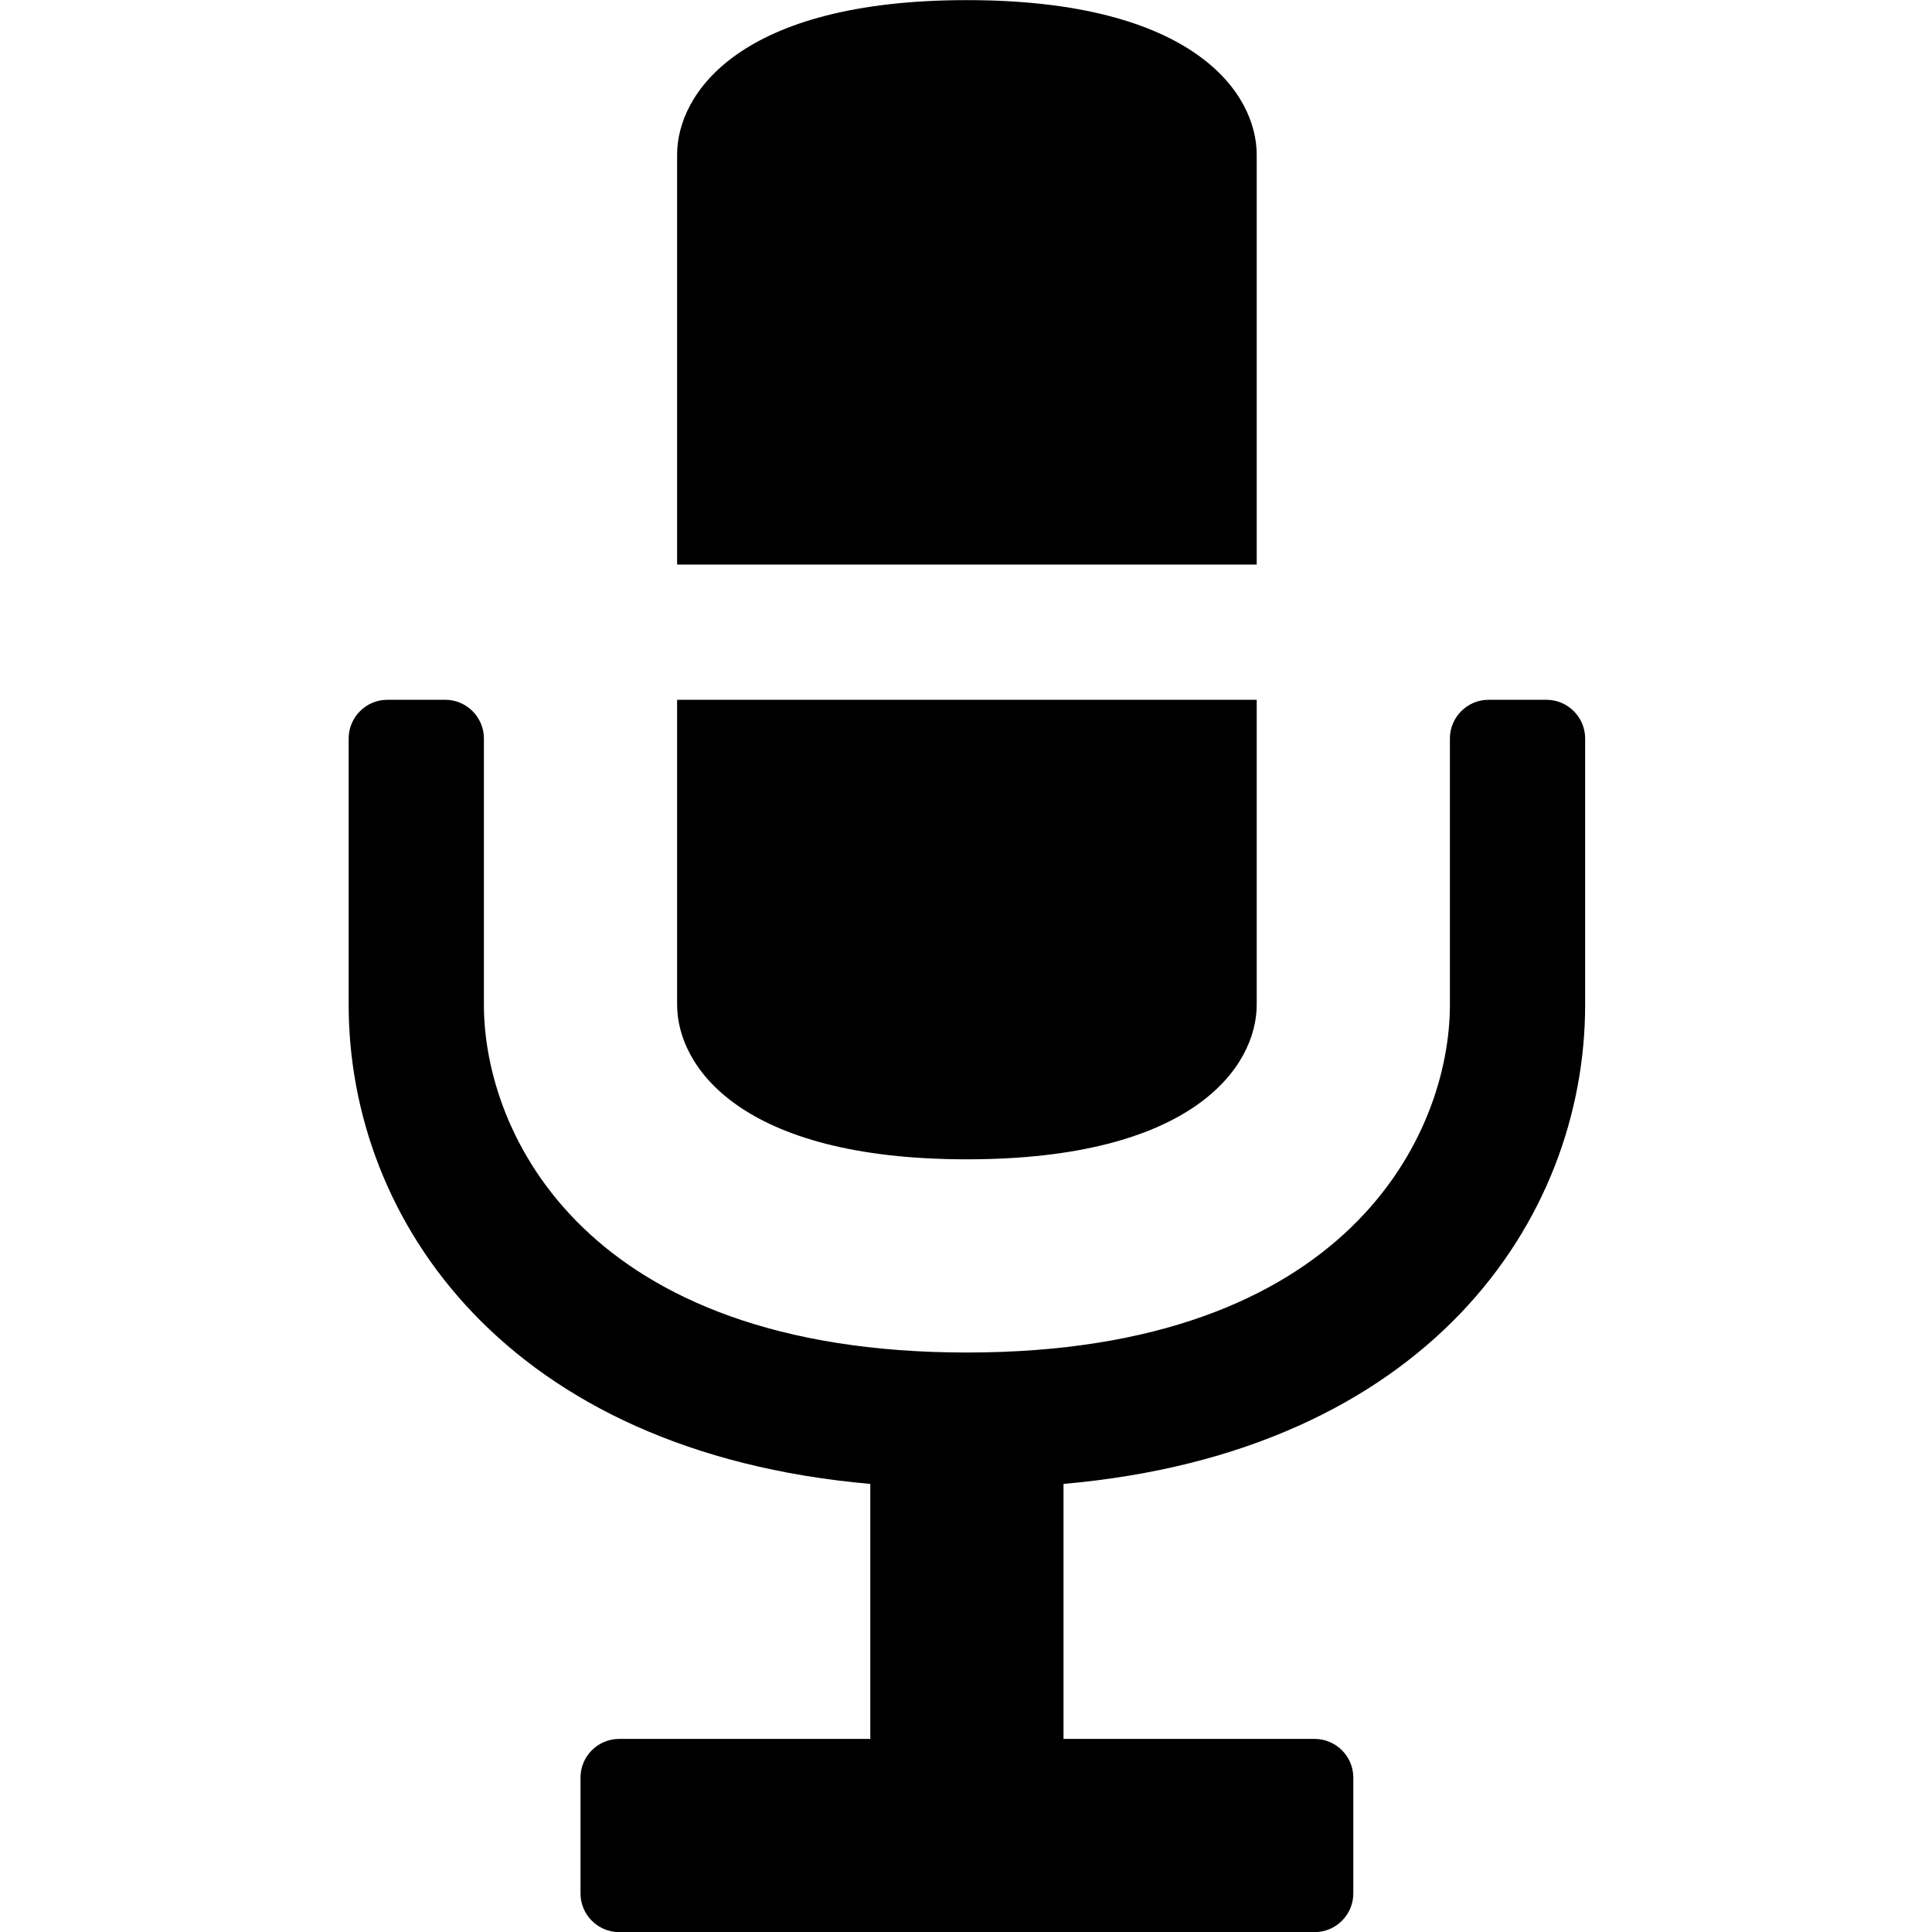
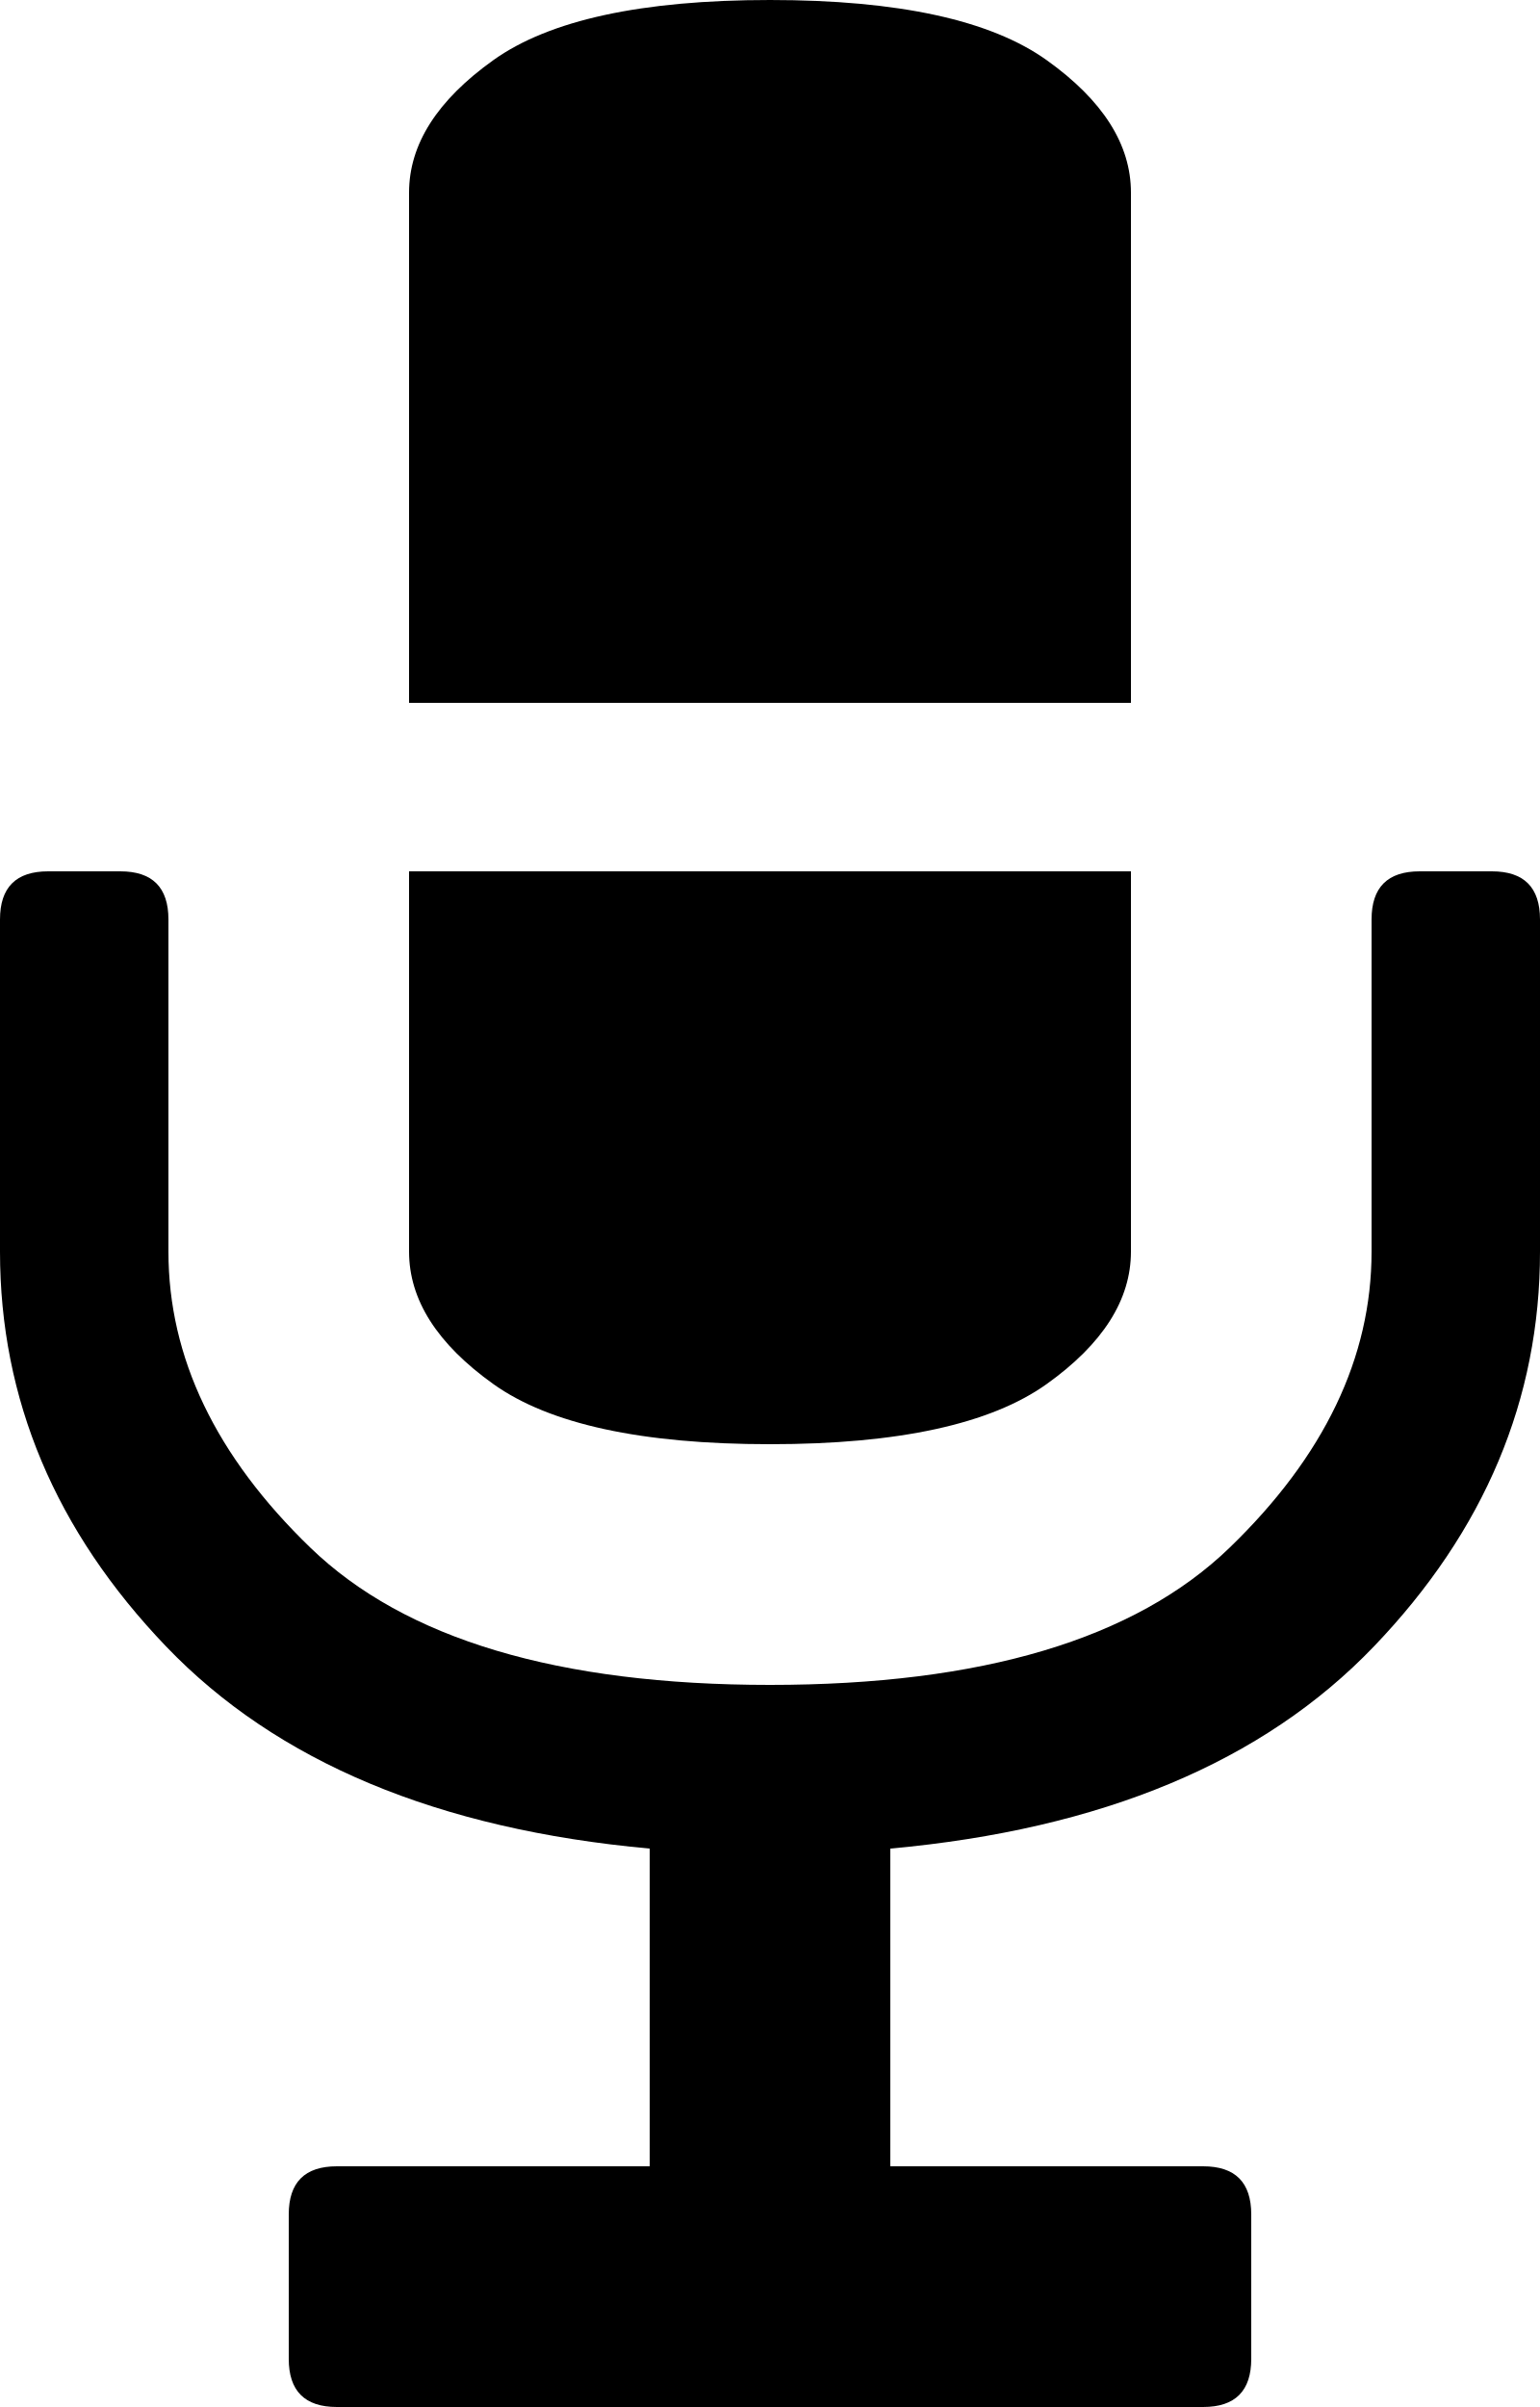
- <svg xmlns="http://www.w3.org/2000/svg" version="1.1" id="Layer_1" x="0px" y="0px" width="1000px" height="1000px" viewBox="0 0 1000 1000" enable-background="new 0 0 1000 1000" xml:space="preserve">
+ <svg xmlns="http://www.w3.org/2000/svg" height="1000px" width="640px">
  <g>
-     <g>
-       <path d="M800.469,362.211h-30c-11,0-20,9.008-20,20v137.852c0,66.859-52.656,180-250,180c-197.359,0-250-113.141-250-180V382.211    c0-10.992-9.016-20-20-20h-30c-11,0-20,9.008-20,20v137.852c0,111.836,82.141,231.523,270,248.008v131.992h-130    c-11,0-20,8.984-20,20v60c0,11,9,20,20,20h360c10.984,0,20-9,20-20v-60c0-11.016-9.016-20-20-20h-130V768.07    c187.852-16.484,270-136.172,270-248.008V382.211C820.469,371.219,811.453,362.211,800.469,362.211z" />
-       <path d="M500.469,600.062c117.32,0,150-48.18,150-80V362.211h-300v157.852C350.469,551.883,383.109,600.062,500.469,600.062z" />
-       <path d="M650.469,80.062c0-31.836-32.68-80-150-80c-117.359,0-150,48.164-150,80v212.148h300V80.062z" />
-     </g>
+     <path d="M620 362c13.333 0 20 6.667 20 20c0 0 0 138 0 138c0 61.333 -23 116 -69 164c-46 48 -113 76 -201 84c0 0 0 132 0 132c0 0 130 0 130 0c13.333 0 20 6.667 20 20c0 0 0 60 0 60c0 13.333 -6.667 20 -20 20c0 0 -360 0 -360 0c-13.333 0 -20 -6.667 -20 -20c0 0 0 -60 0 -60c0 -13.333 6.667 -20 20 -20c0 0 130 0 130 0c0 0 0 -132 0 -132c-88 -8 -155 -36 -201 -84c-46 -48 -69 -102.667 -69 -164c0 0 0 -138 0 -138c0 -13.333 6.667 -20 20 -20c0 0 30 0 30 0c13.333 0 20 6.667 20 20c0 0 0 138 0 138c0 44 19.667 85 59 123c39.333 38 103 57 191 57c88 0 151.667 -19 191 -57c39.333 -38 59 -79 59 -123c0 0 0 -138 0 -138c0 -13.333 6.667 -20 20 -20c0 0 30 0 30 0c0 0 0 0 0 0m-300 238c-53.333 0 -91.667 -8.333 -115 -25c-23.333 -16.667 -35 -35 -35 -55c0 0 0 -158 0 -158c0 0 300 0 300 0c0 0 0 158 0 158c0 20 -11.667 38.333 -35 55c-23.333 16.667 -61.667 25 -115 25c0 0 0 0 0 0m150 -520c0 0 0 212 0 212c0 0 -300 0 -300 0c0 0 0 -212 0 -212c0 -20 11.667 -38.333 35 -55c23.333 -16.667 61.667 -25 115 -25c53.333 0 91.667 8.333 115 25c23.333 16.667 35 35 35 55c0 0 0 0 0 0" />
  </g>
</svg>
